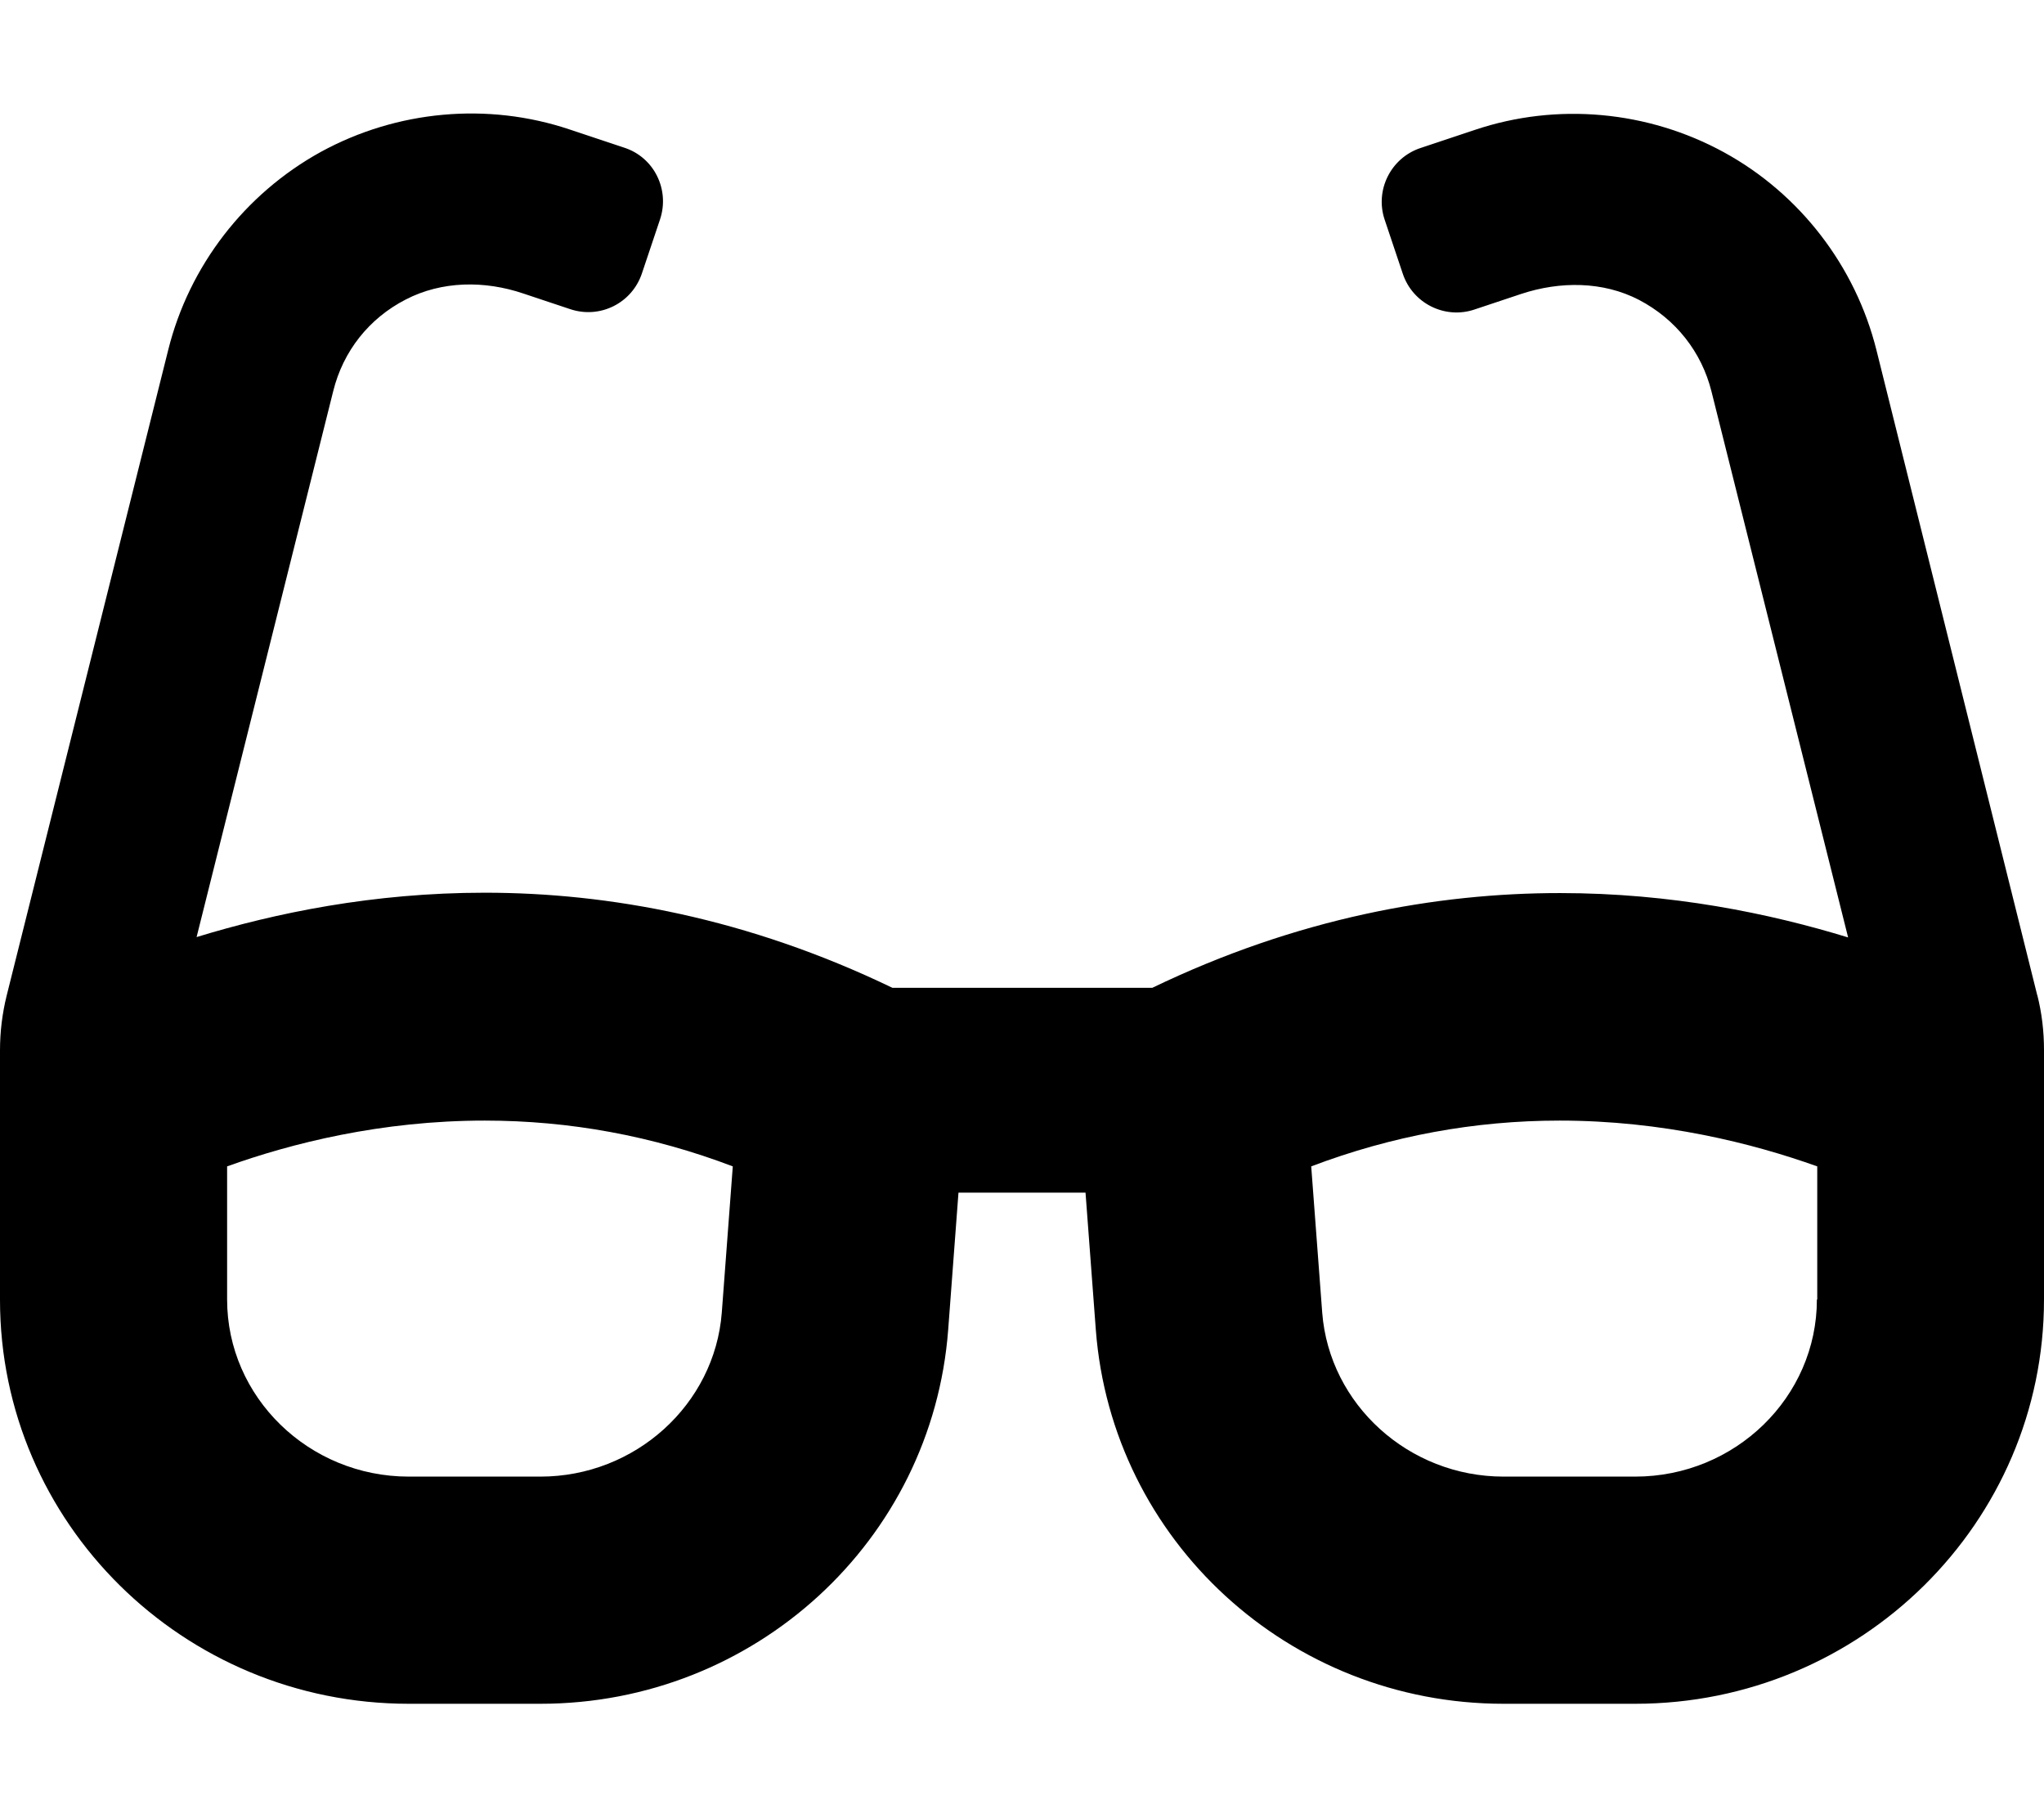
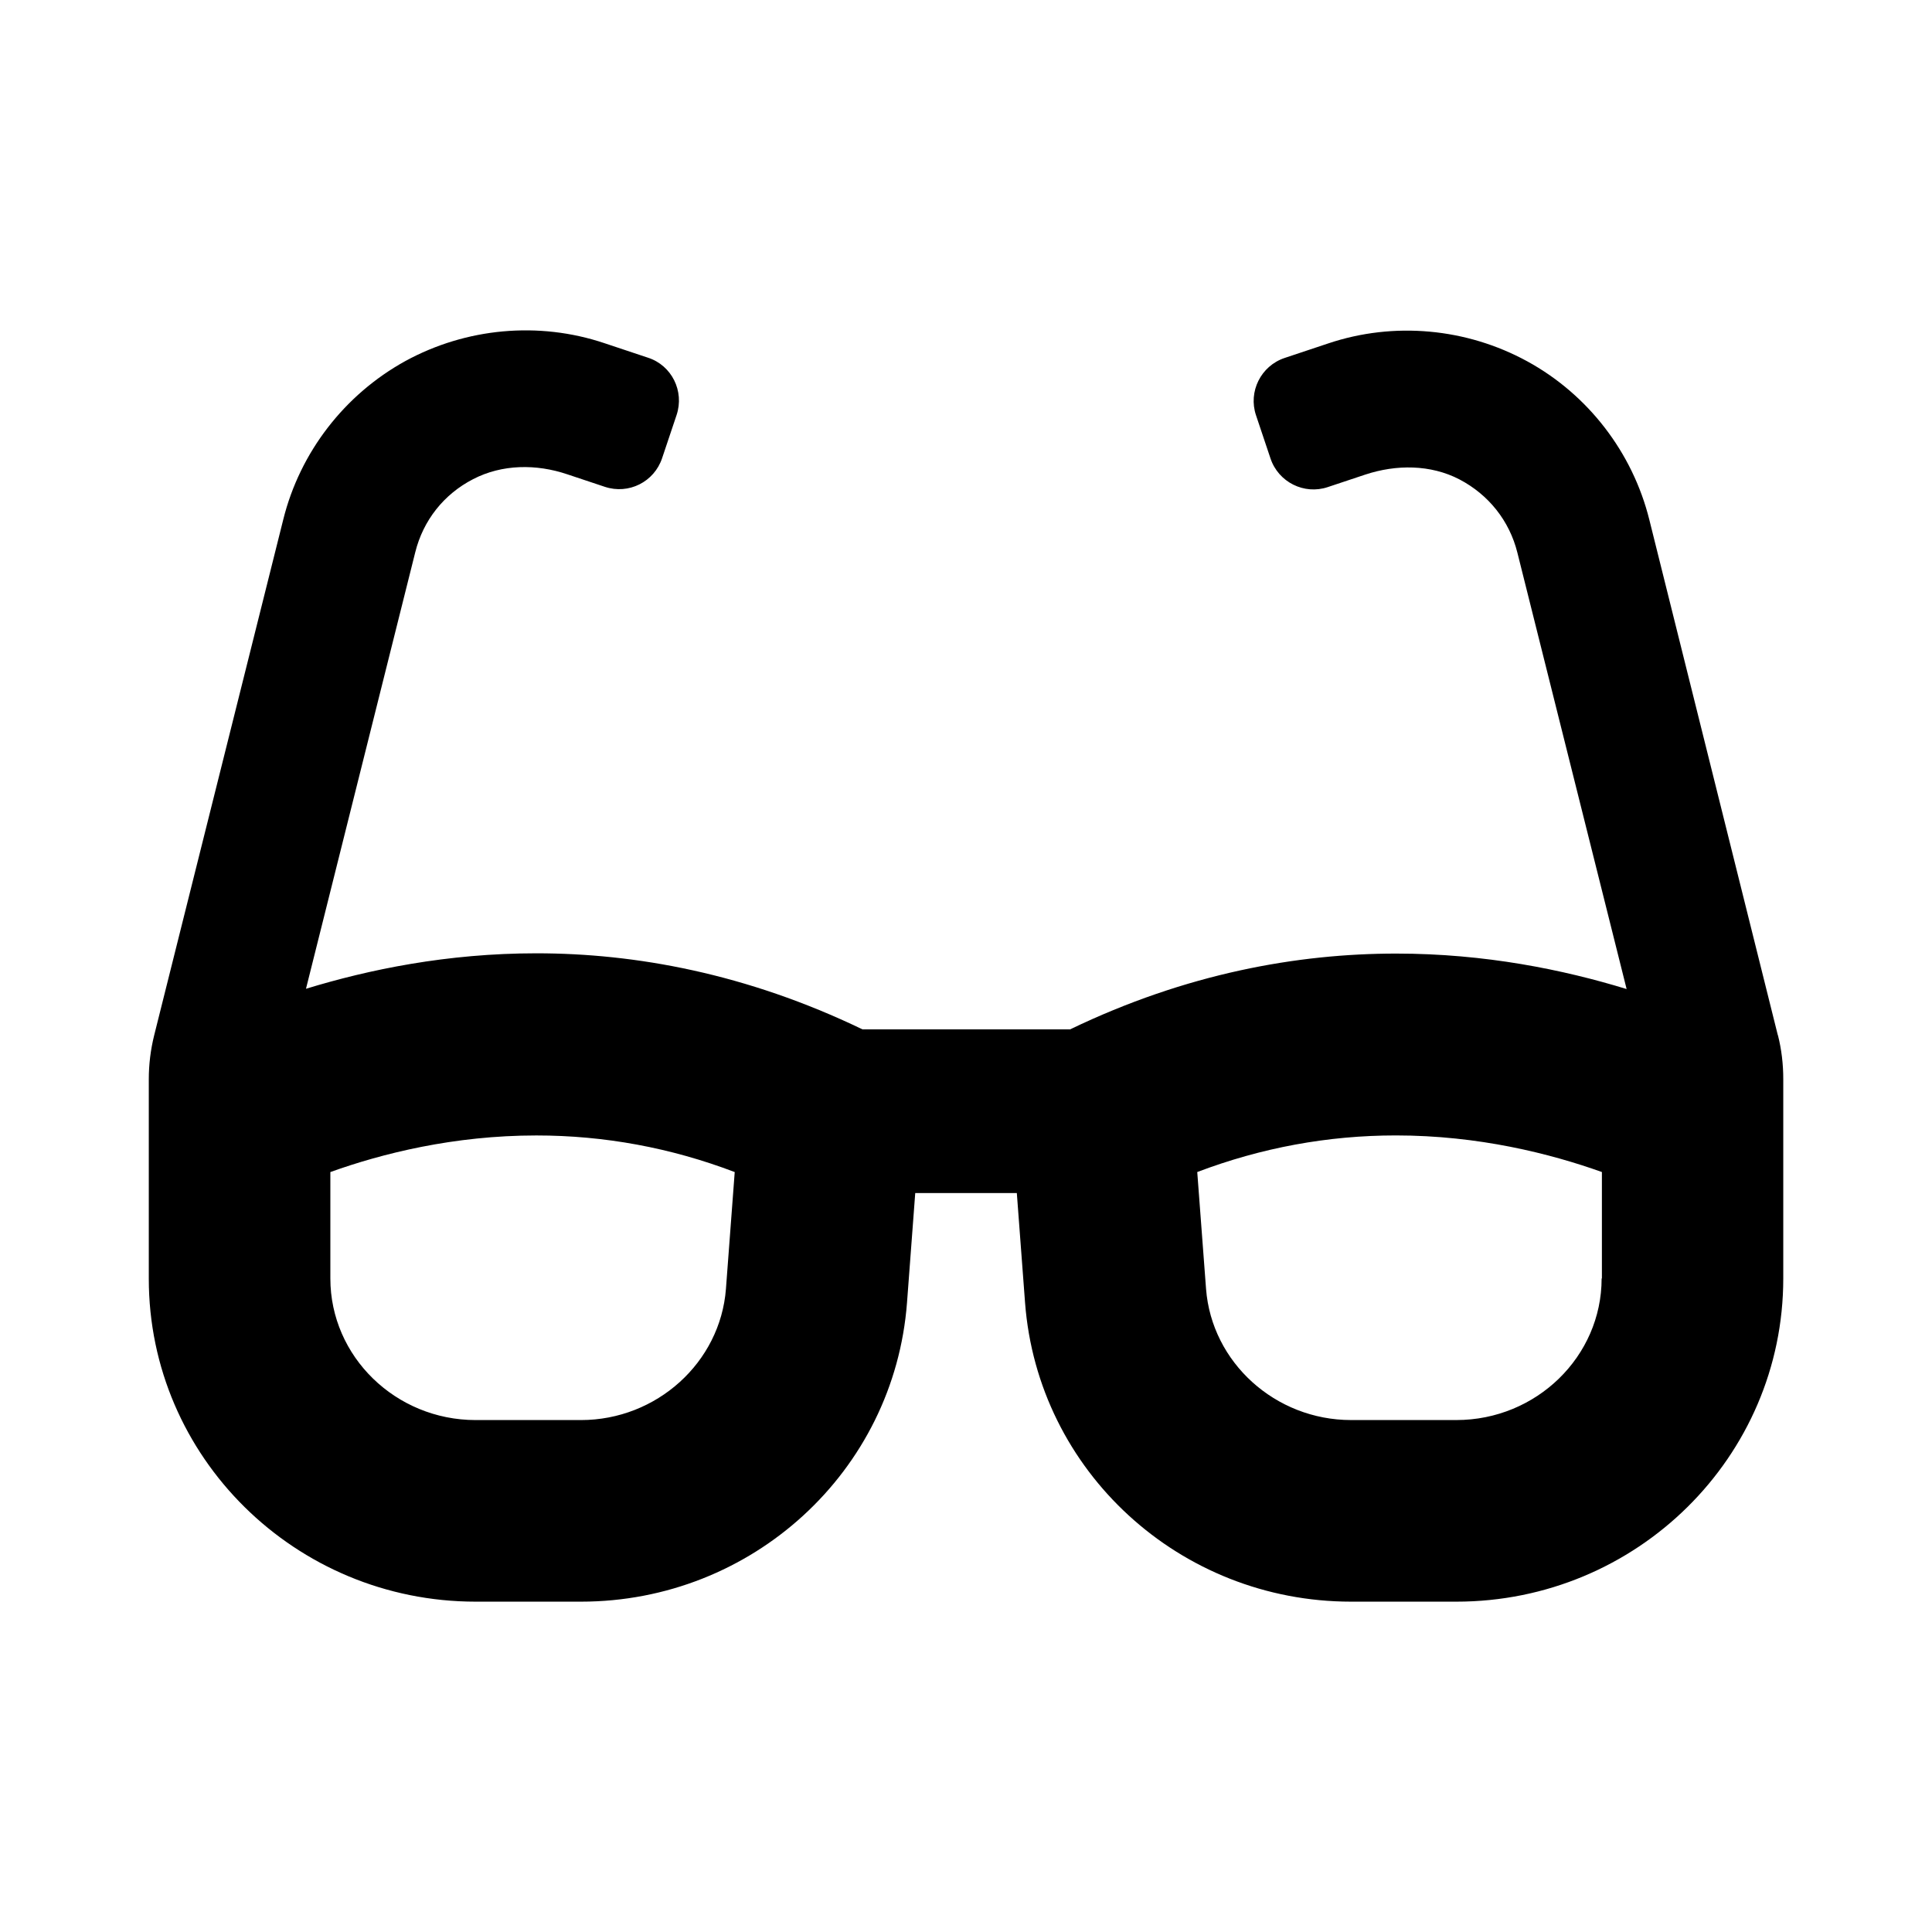
- <svg xmlns="http://www.w3.org/2000/svg" viewBox="0 0 576 512">
-   <path d="M574.1 280.4L528.8 98.7c-5.9-23.7-21.6-44.1-43-55.8-21.4-11.7-47-14.1-70.2-6.3l-15.3 5.1c-8.4 2.8-12.9 11.9-10.1 20.2l5.1 15.2c2.8 8.4 11.9 12.9 20.2 10.1l13.2-4.4c10.9-3.6 23-3.6 33.2 1.7 10.3 5.4 17.6 14.6 20.4 25.8l38.5 153.8c-22.2-6.8-49.8-12.5-81.2-12.5-34.8 0-74 7-114.9 26.7h-73.2c-40.9-19.7-80.1-26.8-114.9-26.8-31.4 0-59 5.7-81.2 12.5l38.5-153.8c2.8-11.3 10.1-20.5 20.4-25.8 10.2-5.3 22.3-5.4 33.2-1.7l13.2 4.4c8.4 2.8 17.4-1.7 20.2-10.1l5.1-15.2c2.8-8.4-1.7-17.5-10.1-20.2l-15.3-5.1c-23.2-7.8-48.8-5.4-70.2 6.3-21.4 11.8-37.1 32.1-43 55.8L1.9 280.4A64.2 64.2 0 0 0 0 295.9v70.3C0 429 51.6 480 115.2 480h37.1c60.3 0 110.4-45.9 114.9-105.4l2.9-38.6h35.8l2.9 38.6C313.3 434.1 363.4 480 423.7 480h37.1c63.6 0 115.2-51 115.2-113.9v-70.3c0-5.2-.6-10.4-1.9-15.5zm-370.7 89.4c-2 25.9-24.4 46.2-51.1 46.2H115.2C87 416 64 393.6 64 366.1v-37.5c18.1-6.5 43.4-12.9 72.6-12.9 23.9 0 47.3 4.3 69.9 12.9l-3.1 41.2zM512 366.1c0 27.5-23 49.9-51.2 49.9h-37.1c-26.7 0-49.1-20.3-51.1-46.2l-3.1-41.2c22.7-8.6 46.1-12.9 70-12.9 29.1 0 54.4 6.4 72.6 12.9v37.5z" />
+ <svg xmlns="http://www.w3.org/2000/svg" viewBox="0 0 128 128">
+   <path d="m 117.787,68.59 -8.516,-34.16 c -1.109,-4.456 -4.061,-8.291 -8.084,-10.49 -4.023,-2.2 -8.836,-2.651 -13.198,-1.184 l -2.876,0.959 c -1.579,0.526 -2.425,2.237 -1.899,3.798 l 0.959,2.858 c 0.526,1.579 2.237,2.425 3.798,1.899 l 2.482,-0.827 c 2.049,-0.677 4.324,-0.677 6.242,0.32 1.936,1.015 3.309,2.745 3.835,4.85 l 7.238,28.914 c -4.174,-1.278 -9.362,-2.35 -15.266,-2.35 -6.542,0 -13.912,1.316 -21.601,5.02 h -13.762 c -7.689,-3.704 -15.059,-5.038 -21.601,-5.038 -5.903,0 -11.092,1.072 -15.266,2.35 l 7.238,-28.914 c 0.526,-2.124 1.899,-3.854 3.835,-4.85 1.918,-0.996 4.192,-1.015 6.242,-0.32 l 2.482,0.827 c 1.579,0.526 3.271,-0.32 3.798,-1.899 l 0.959,-2.858 c 0.526,-1.579 -0.32,-3.29 -1.899,-3.798 l -2.876,-0.959 c -4.362,-1.466 -9.174,-1.015 -13.198,1.184 -4.023,2.218 -6.975,6.035 -8.084,10.49 l -8.554,34.178 a 12.07,12.07 0 0 0 -0.357,2.914 v 13.216 c 0,11.806 9.701,21.394 21.658,21.394 h 6.975 c 11.336,0 20.755,-8.629 21.601,-19.815 l 0.545,-7.257 h 6.73 l 0.545,7.257 c 0.846,11.186 10.265,19.815 21.601,19.815 h 6.975 c 11.957,0 21.658,-9.588 21.658,-21.413 v -13.216 c 0,-0.978 -0.113,-1.955 -0.357,-2.914 z m -69.692,16.807 c -0.376,4.869 -4.587,8.686 -9.607,8.686 h -6.975 c -5.302,0 -9.626,-4.211 -9.626,-9.381 v -7.05 c 3.403,-1.222 8.159,-2.425 13.649,-2.425 4.493,0 8.892,0.808 13.141,2.425 z m 58.017,-0.696 c 0,5.17 -4.324,9.381 -9.626,9.381 h -6.975 c -5.02,0 -9.231,-3.816 -9.607,-8.686 l -0.583,-7.746 c 4.268,-1.617 8.667,-2.425 13.16,-2.425 5.471,0 10.227,1.203 13.649,2.425 v 7.05 z" />
</svg>
